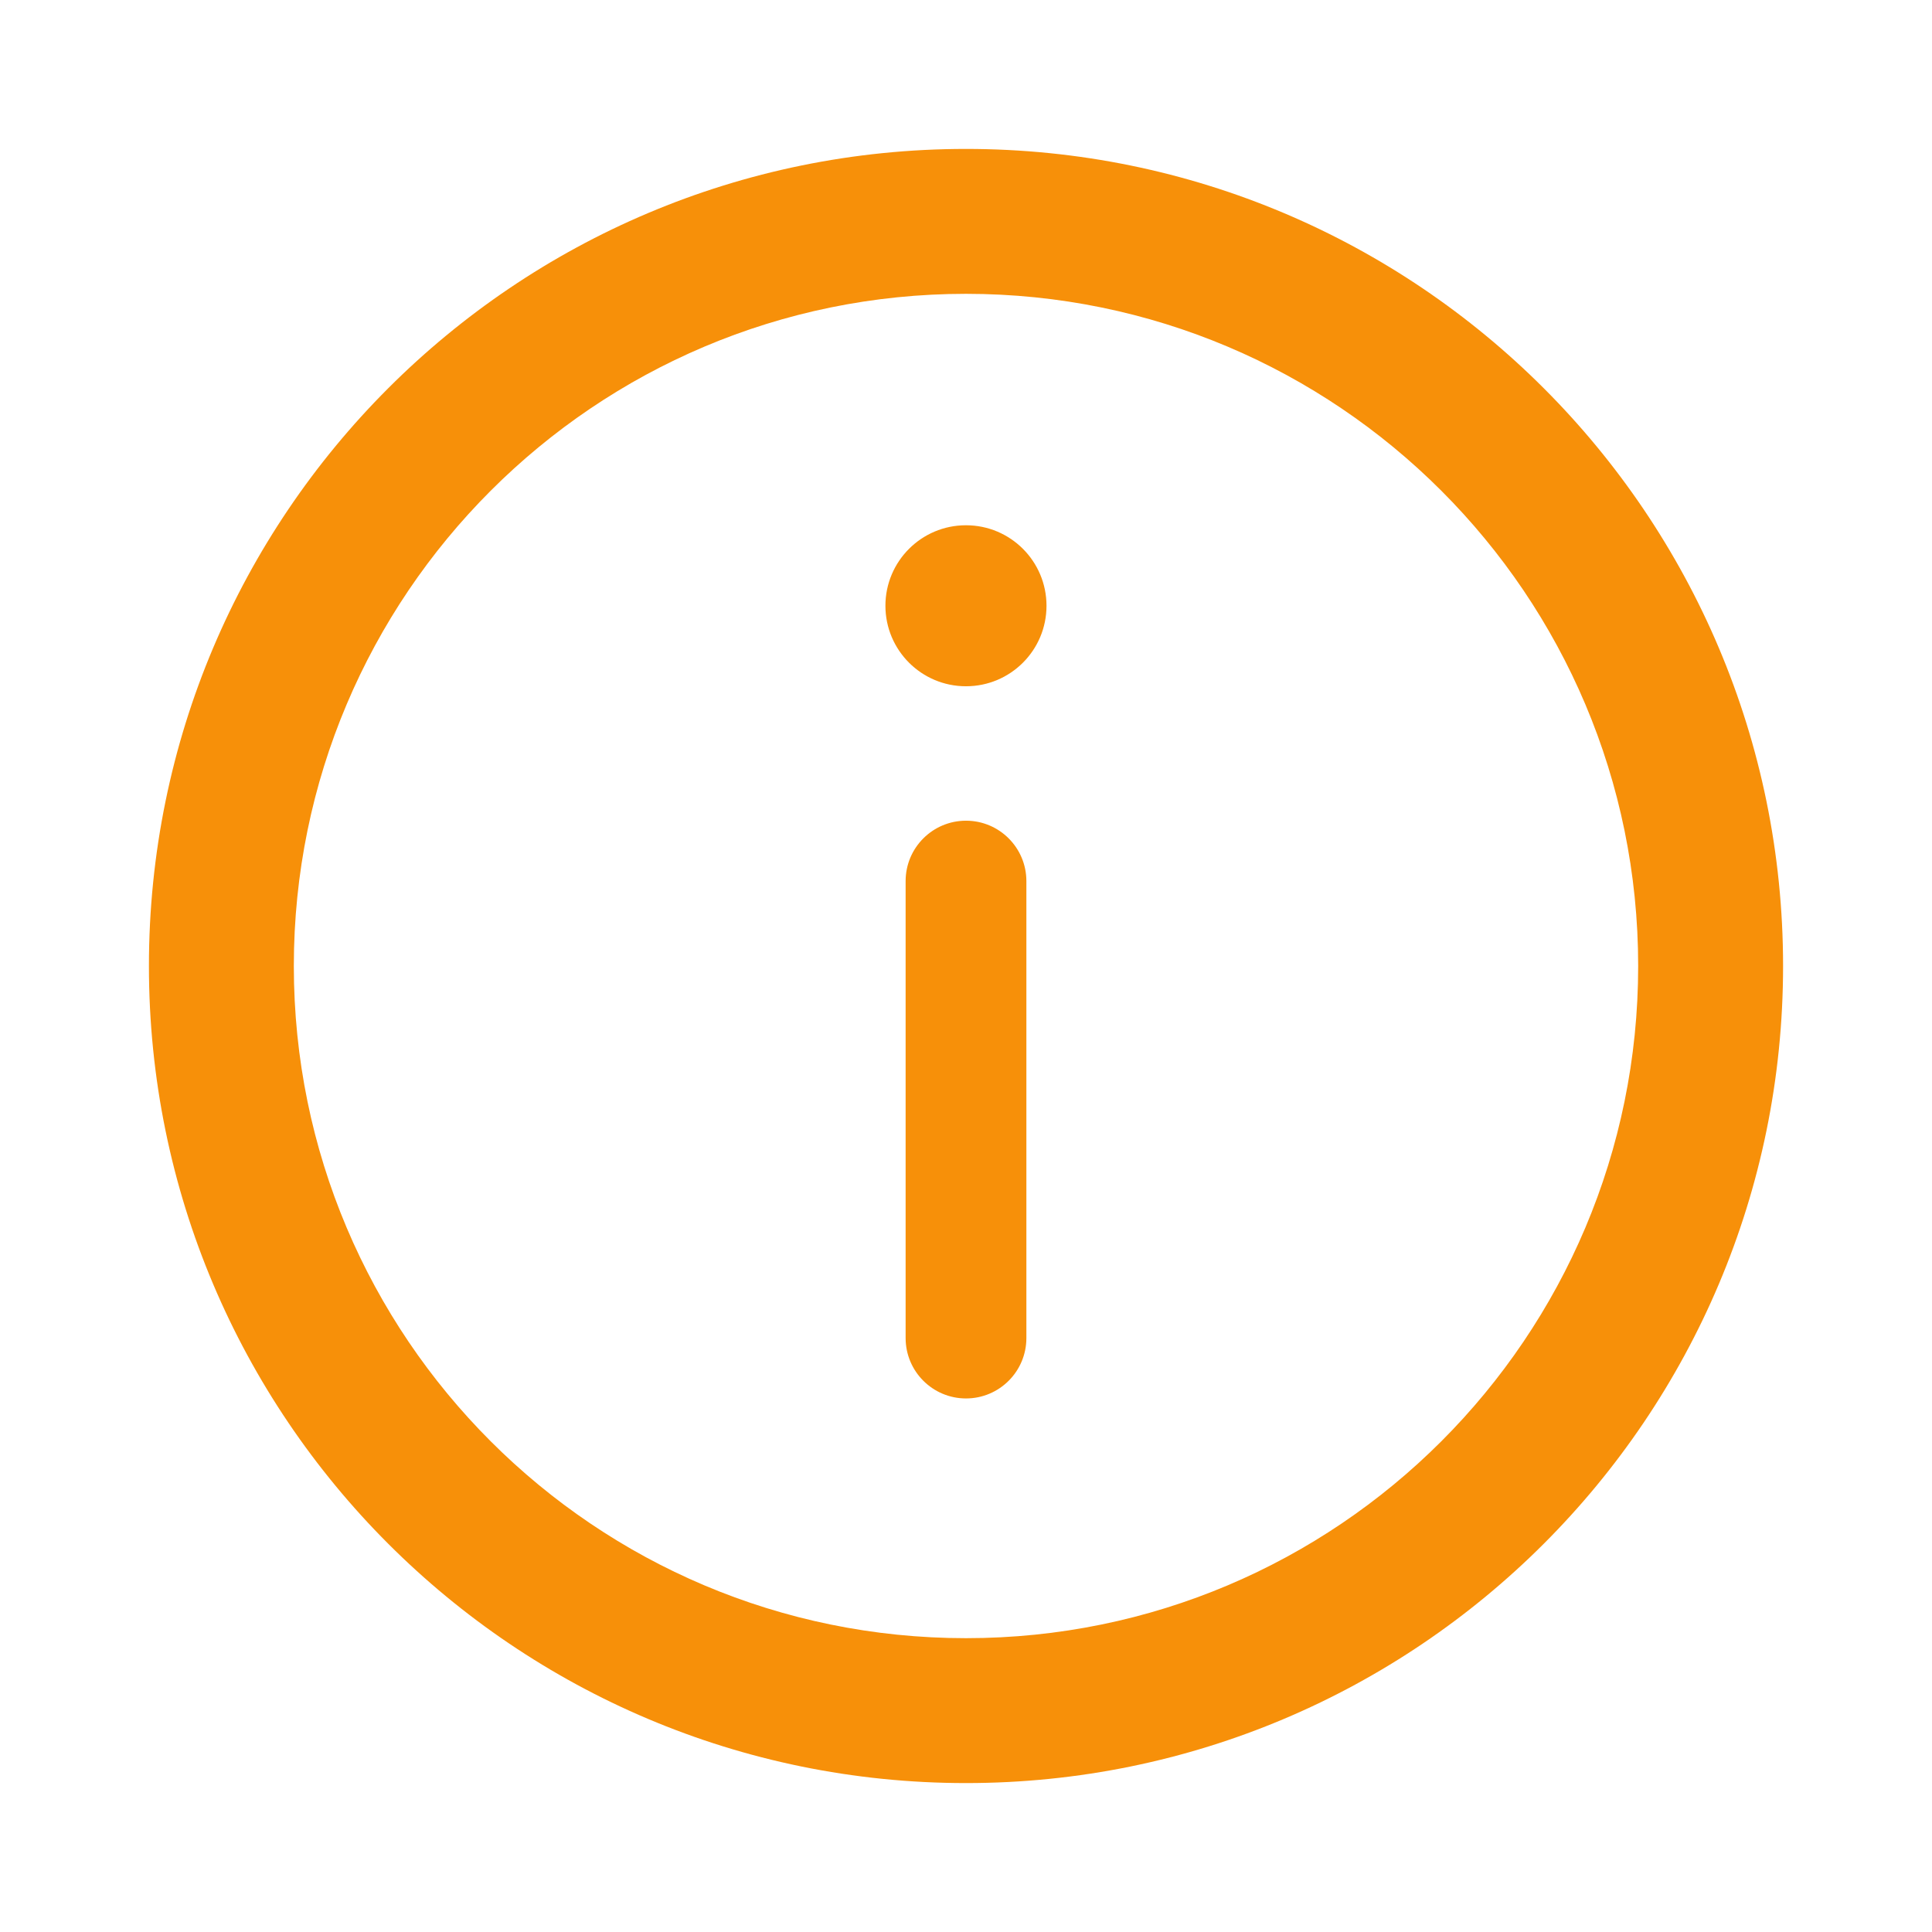
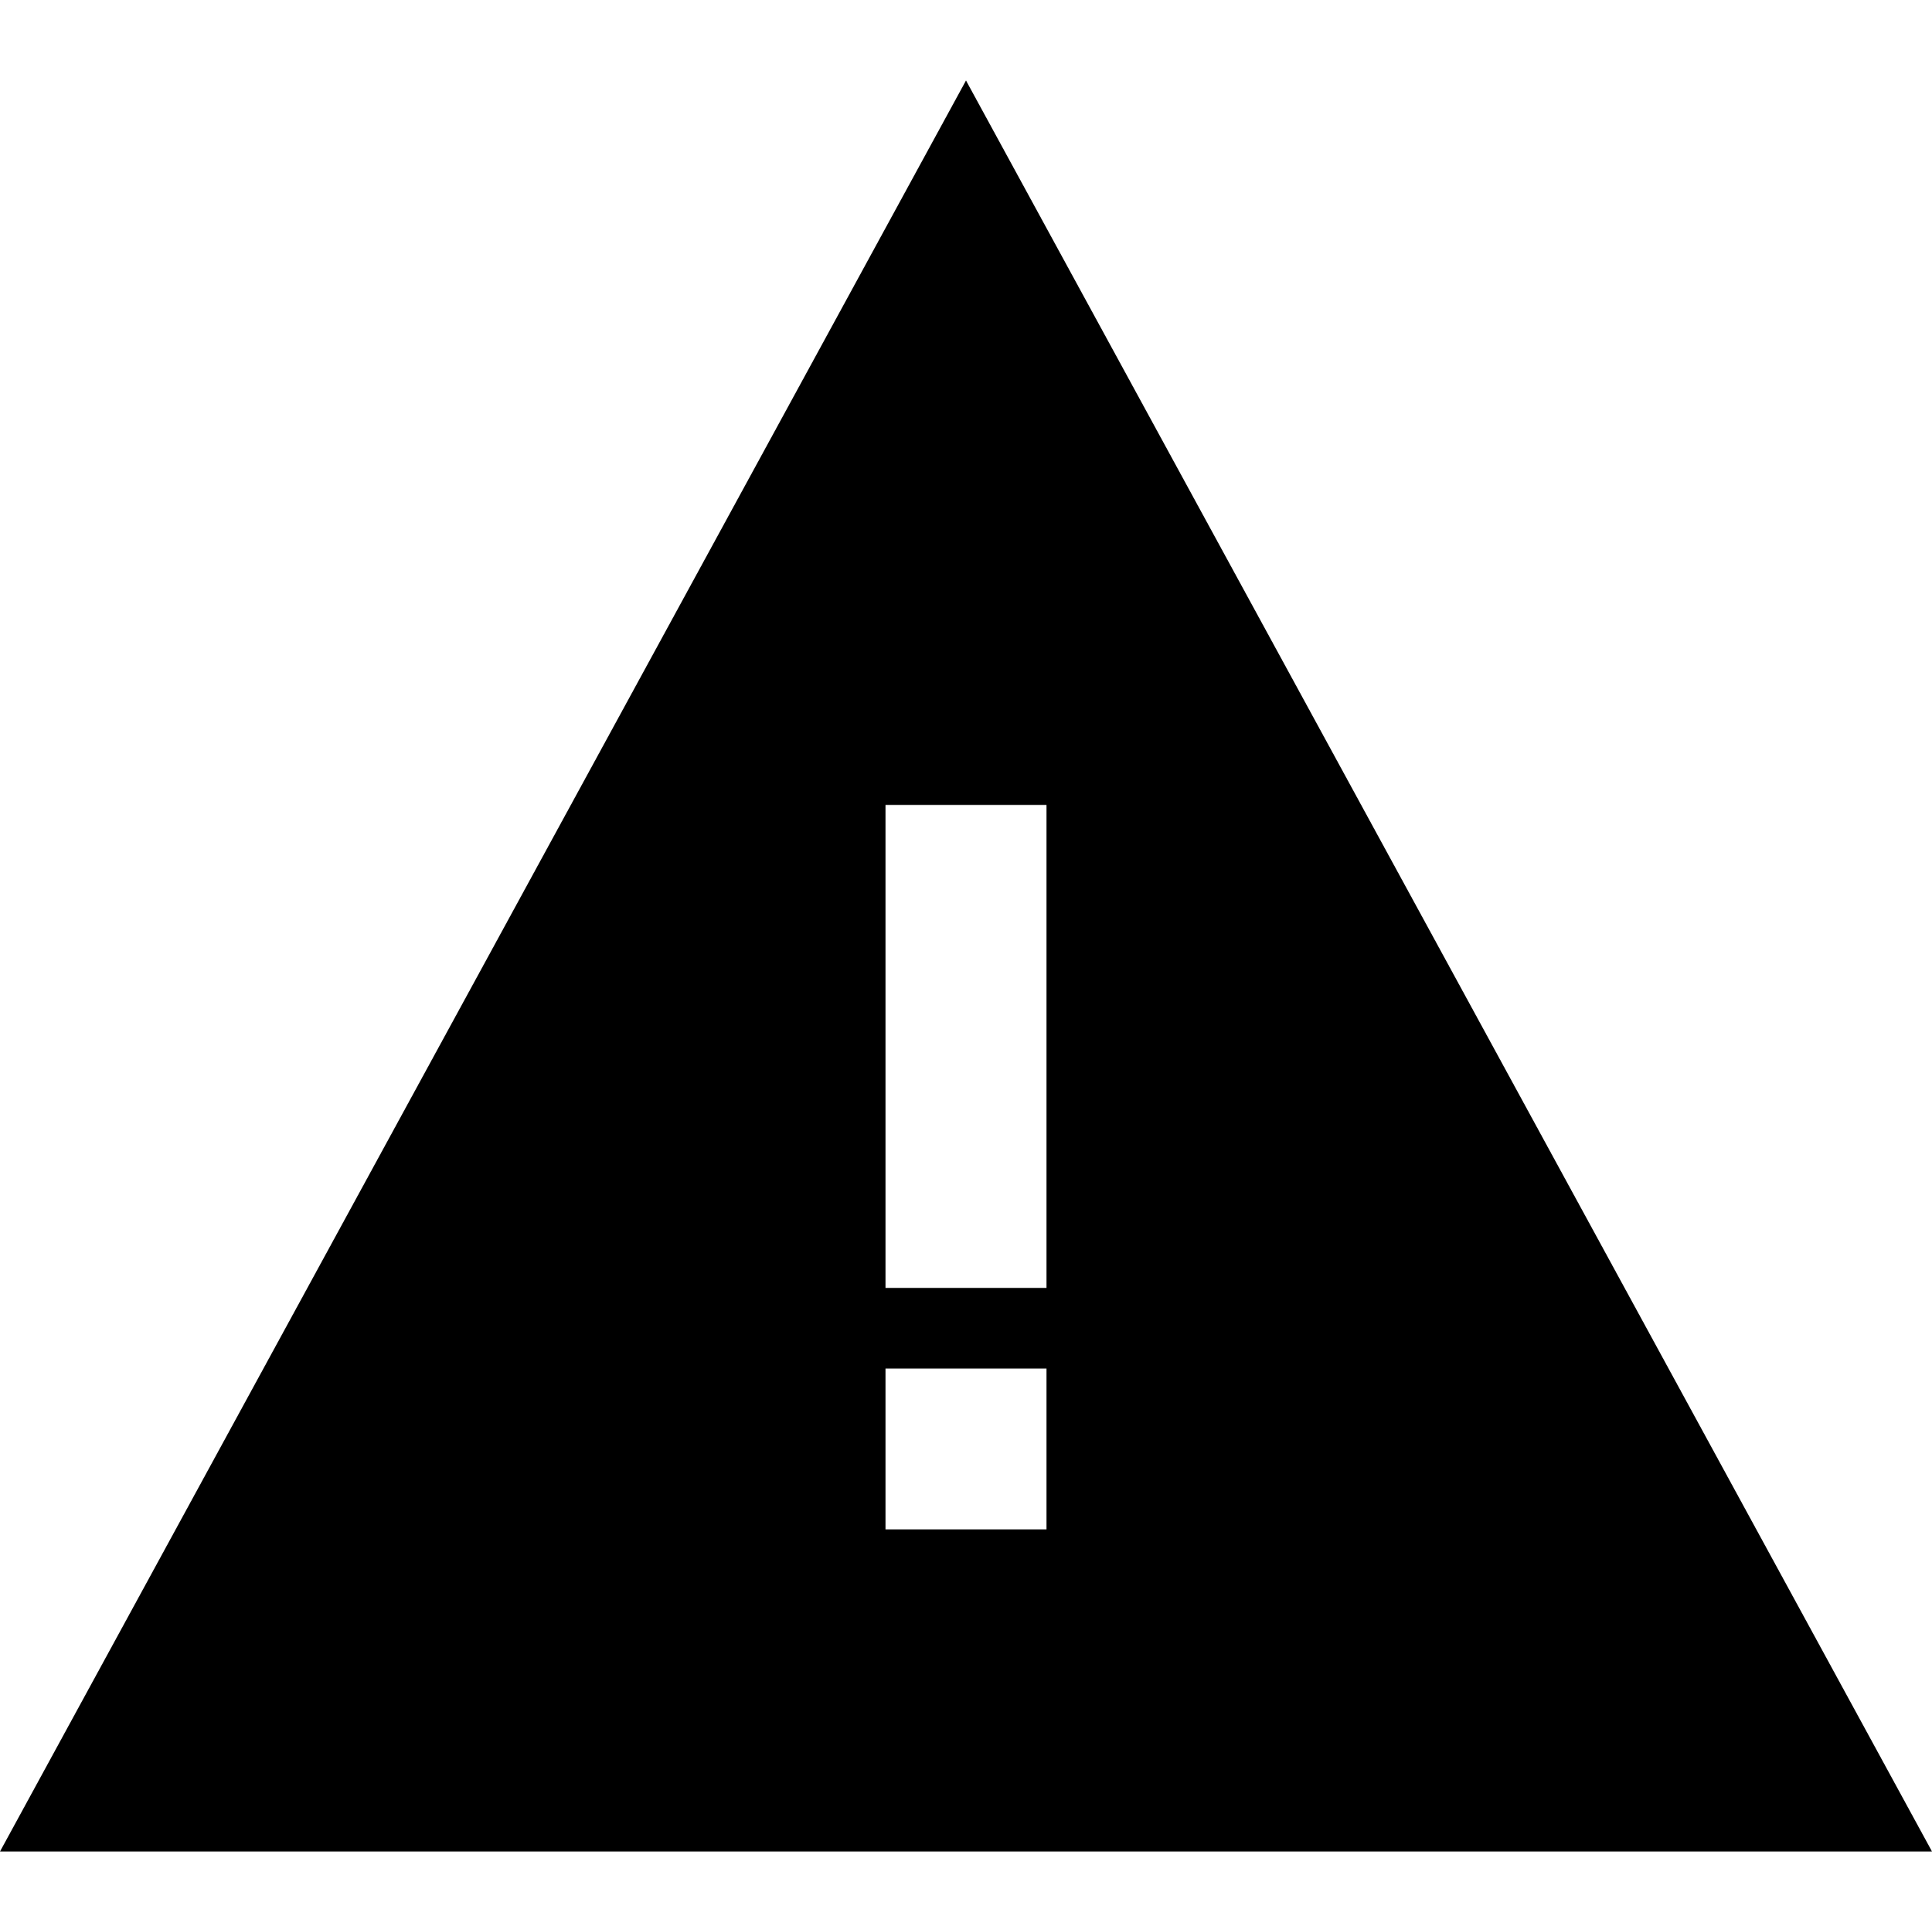
- <svg xmlns="http://www.w3.org/2000/svg" className="size-5" width="24" height="24" viewBox="0 0 24 24" fill="none">
-   <path fillRule="evenodd" clipRule="evenodd" d="M3.65 12C3.65 7.389 7.389 3.65 12 3.65C16.612 3.65 20.35 7.389 20.35 12C20.35 16.612 16.612 20.35 12 20.35C7.389 20.35 3.65 16.612 3.65 12ZM12 1.85C6.394 1.85 1.85 6.394 1.85 12C1.85 17.606 6.394 22.15 12 22.15C17.606 22.15 22.15 17.606 22.15 12C22.15 6.394 17.606 1.85 12 1.85ZM10.999 7.525C10.999 8.077 11.447 8.525 11.999 8.525H12C12.553 8.525 13 8.077 13 7.525C13 6.973 12.553 6.525 12 6.525H11.999C11.447 6.525 10.999 6.973 10.999 7.525ZM12 17.372C11.586 17.372 11.25 17.036 11.25 16.622V10.945C11.25 10.531 11.586 10.195 12 10.195C12.414 10.195 12.75 10.531 12.75 10.945V16.622C12.75 17.036 12.414 17.372 12 17.372Z" fill="#F79009" />
+ <svg xmlns="http://www.w3.org/2000/svg" fill="#000000" height="800px" width="800px" version="1.1" id="Filled_Icons" x="0px" y="0px" viewBox="0 0 24 24" enable-background="new 0 0 24 24" xml:space="preserve">
+   <g id="Alert-Filled">
+     <g>
+       <path d="M12,1L0,23h24L12,1z M13,19h-2v-2h2V19z M11,16v-6h2v6H11z" />
+     </g>
+   </g>
</svg>
